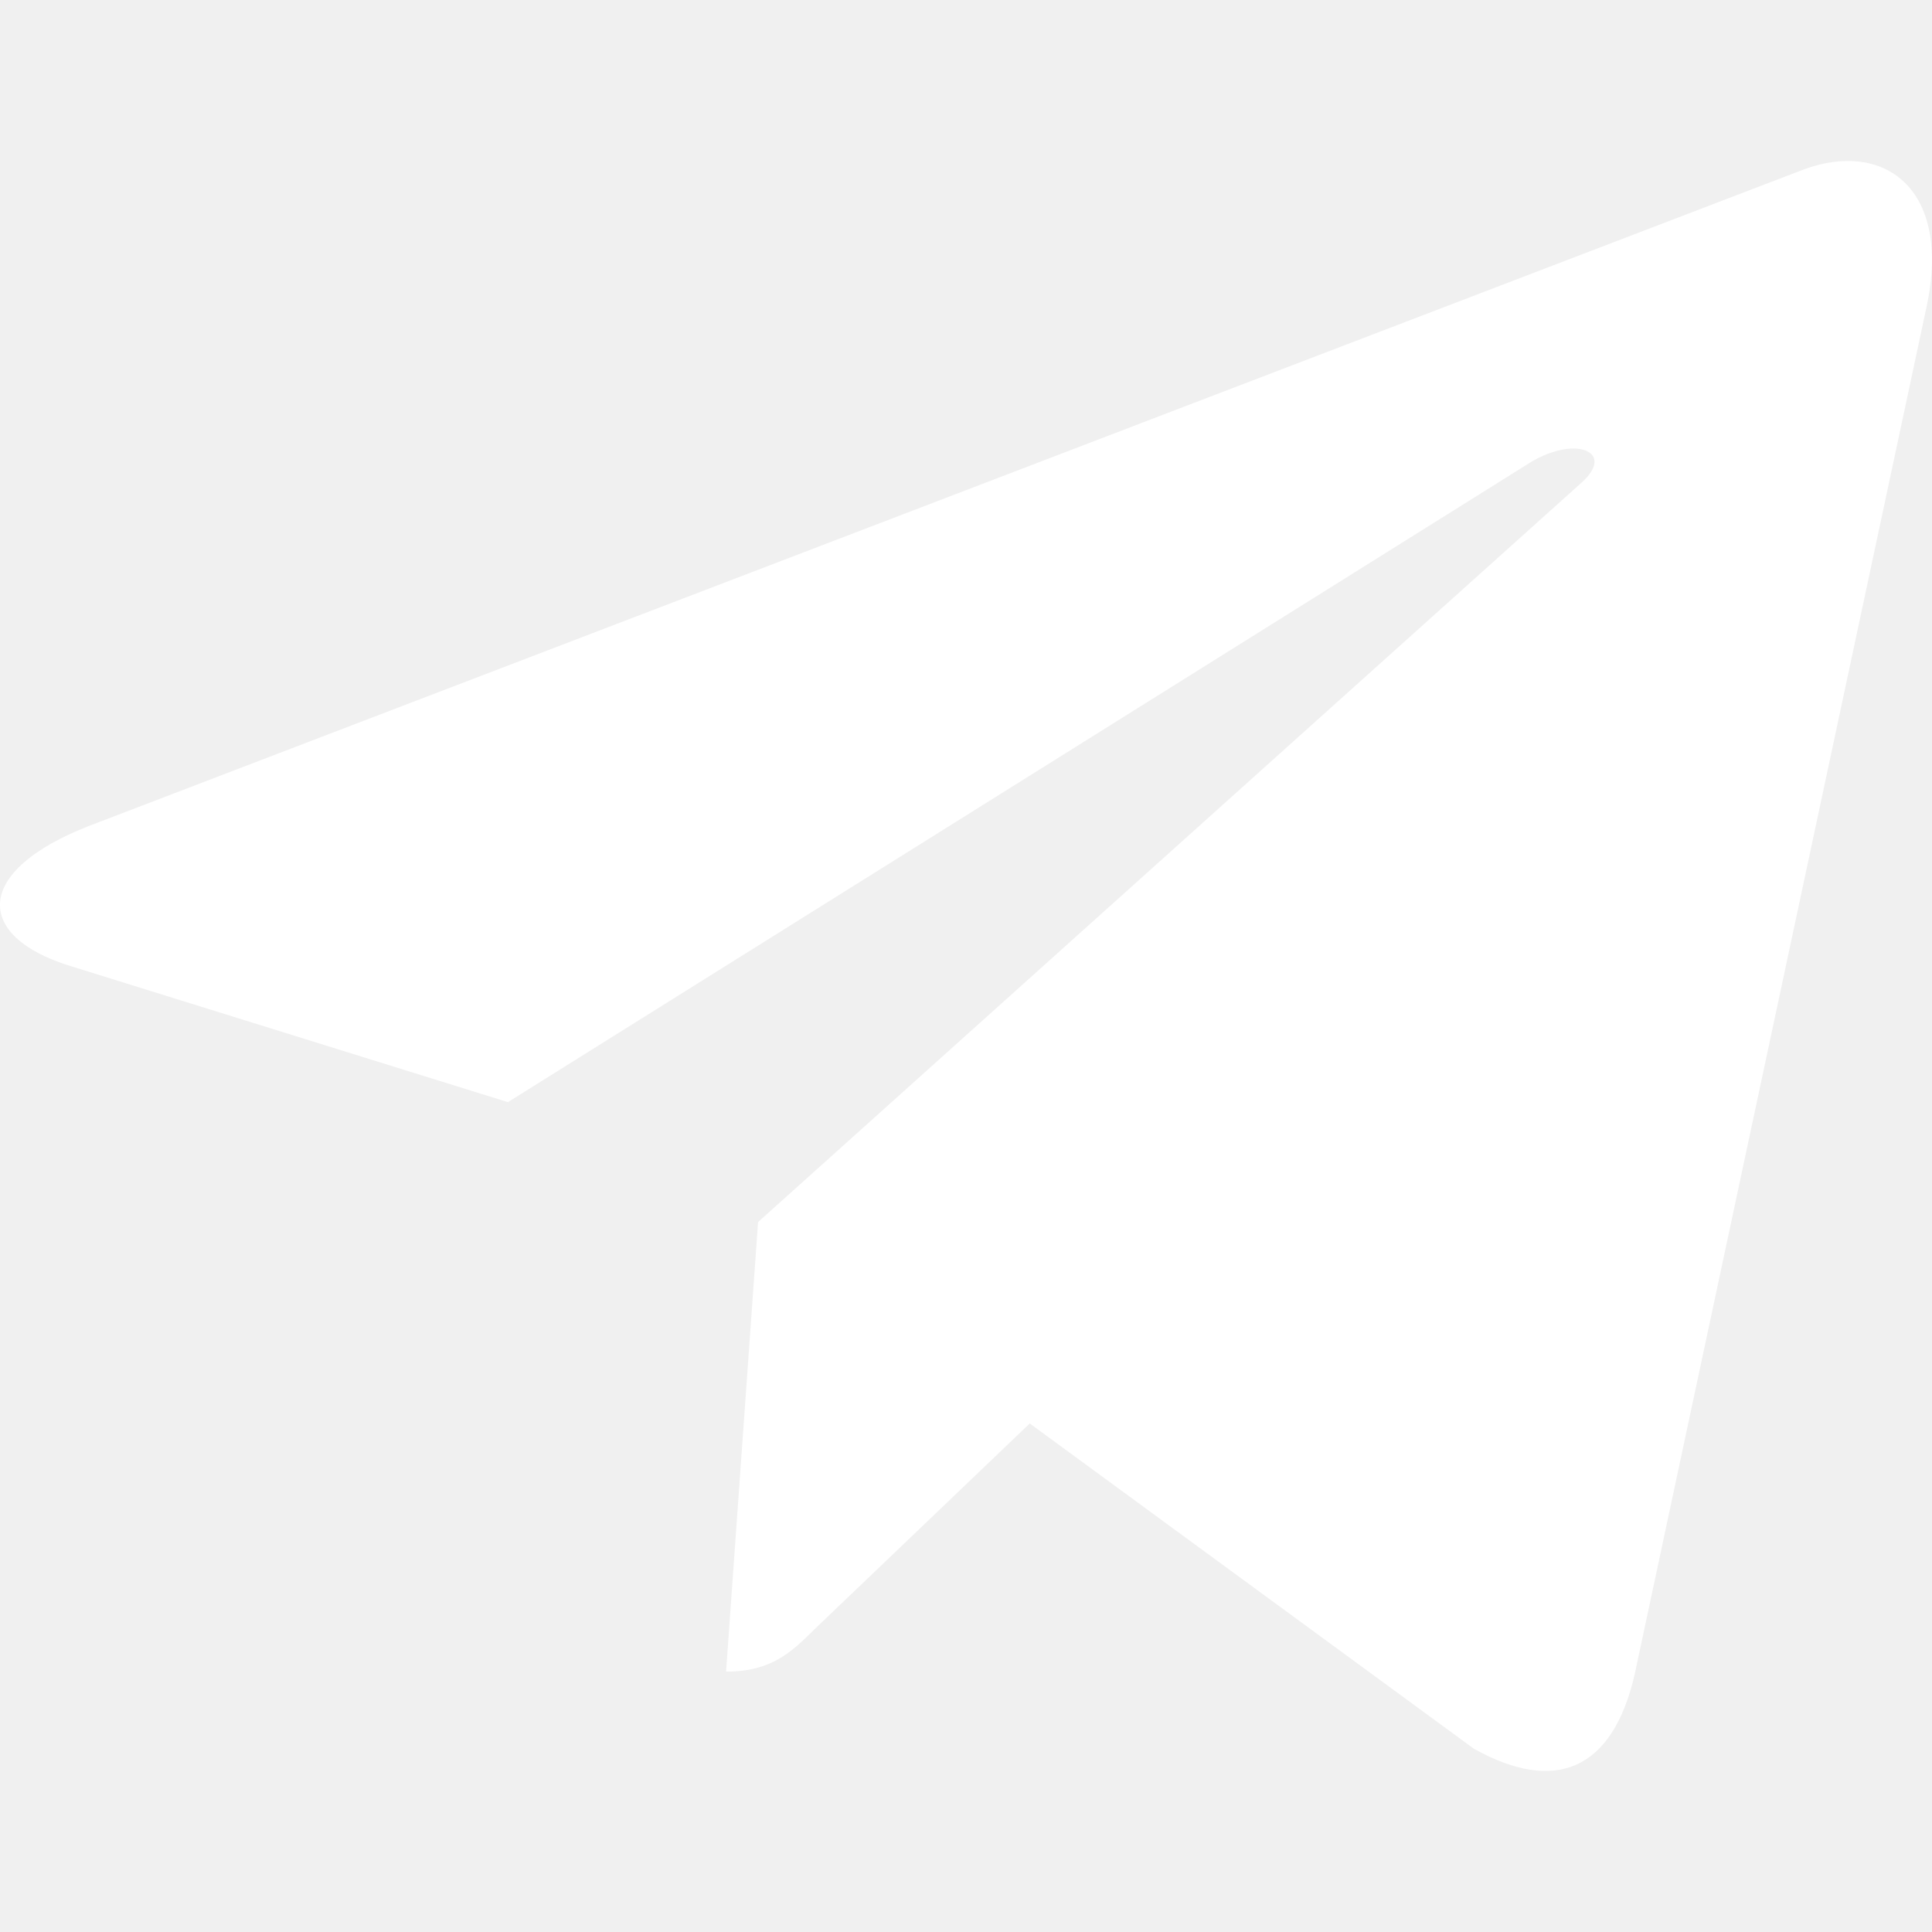
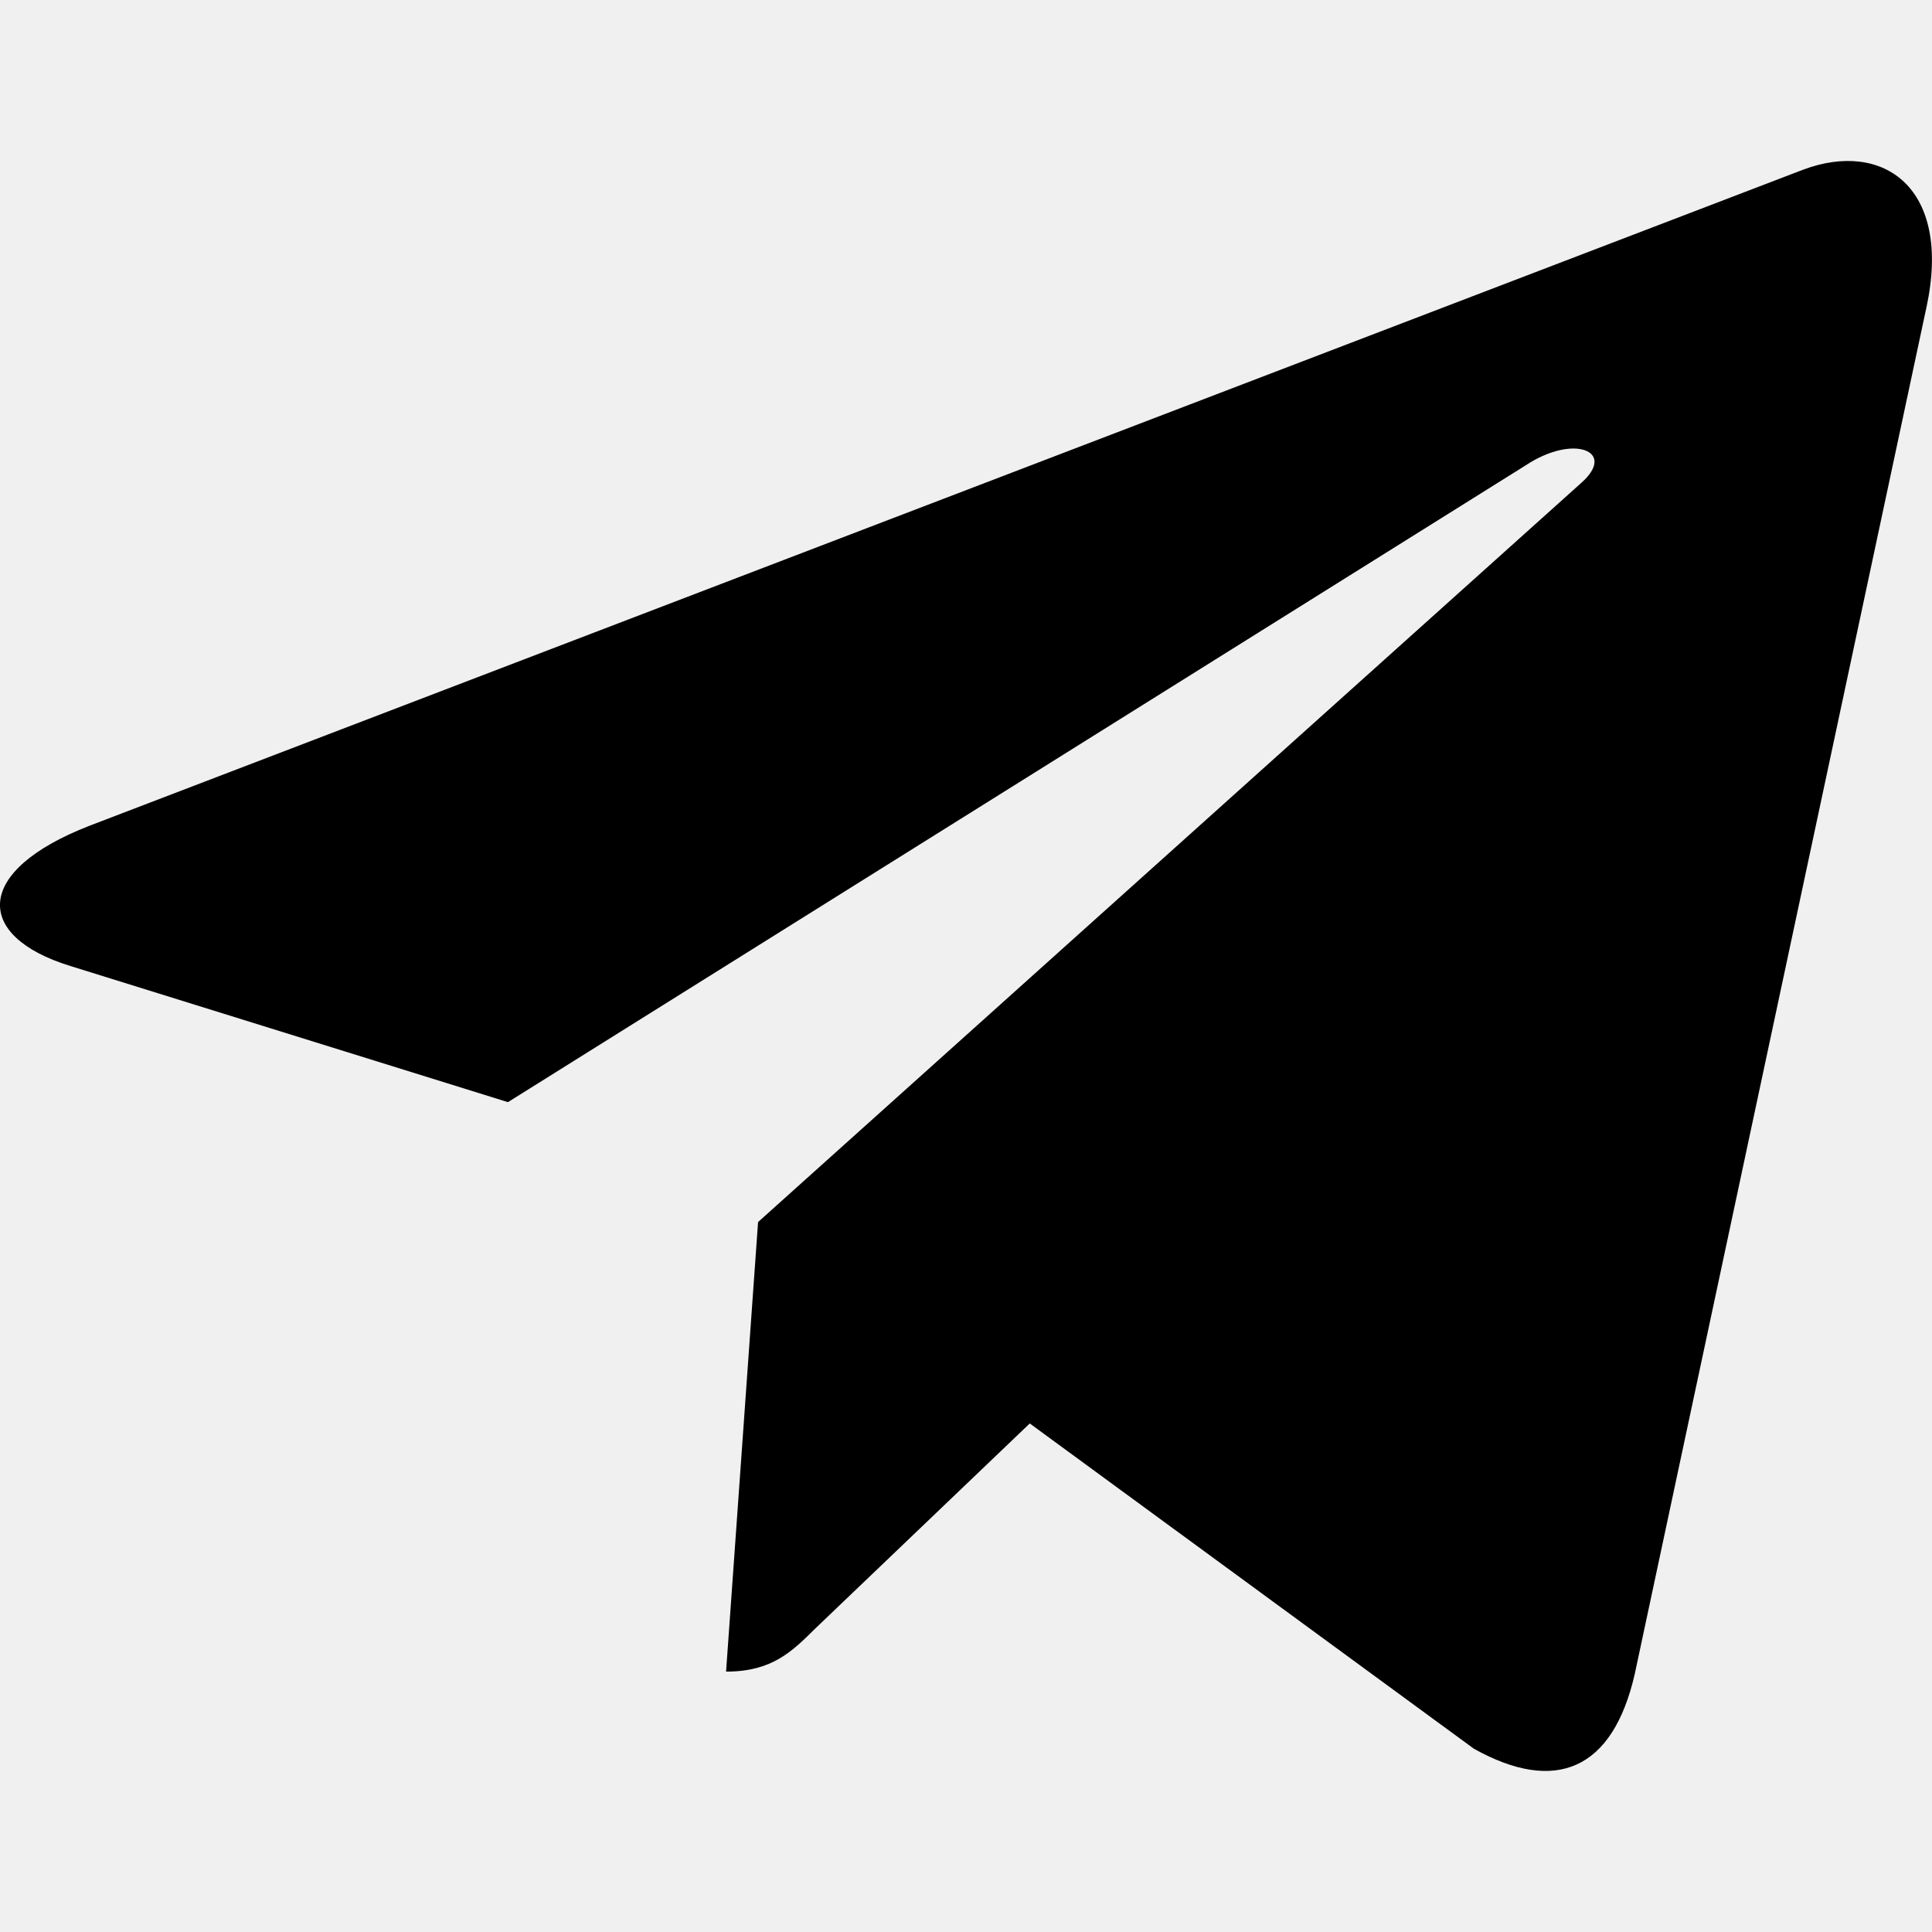
- <svg xmlns="http://www.w3.org/2000/svg" width="32" height="32" fill="none">
-   <g clip-path="url(#clip0)">
-     <path d="M12.556 20.241l-.53 7.446c.758 0 1.086-.326 1.48-.716l3.55-3.394 7.357 5.388c1.35.752 2.3.356 2.664-1.24l4.83-22.63.001-.002c.428-1.994-.721-2.774-2.036-2.285L1.485 13.676c-1.937.752-1.908 1.832-.329 2.321l7.257 2.258L25.271 7.707c.793-.526 1.514-.235.921.29L12.556 20.241z" fill="#fff" />
-   </g>
-   <defs>
-     <clipPath id="clip0">
-       <path fill="#fff" d="M0 0h32v32H0z" />
-     </clipPath>
-   </defs>
+ <svg xmlns="http://www.w3.org/2000/svg" viewBox="0 0 32 32">
+   <path d="M12.556 20.241l-.53 7.446c.758 0 1.086-.326 1.48-.716l3.55-3.394 7.357 5.388c1.35.752 2.3.356 2.664-1.24l4.83-22.63.001-.002c.428-1.994-.721-2.774-2.036-2.285L1.485 13.676c-1.937.752-1.908 1.832-.329 2.321l7.257 2.258L25.271 7.707c.793-.526 1.514-.235.921.29L12.556 20.241z" />
</svg>
